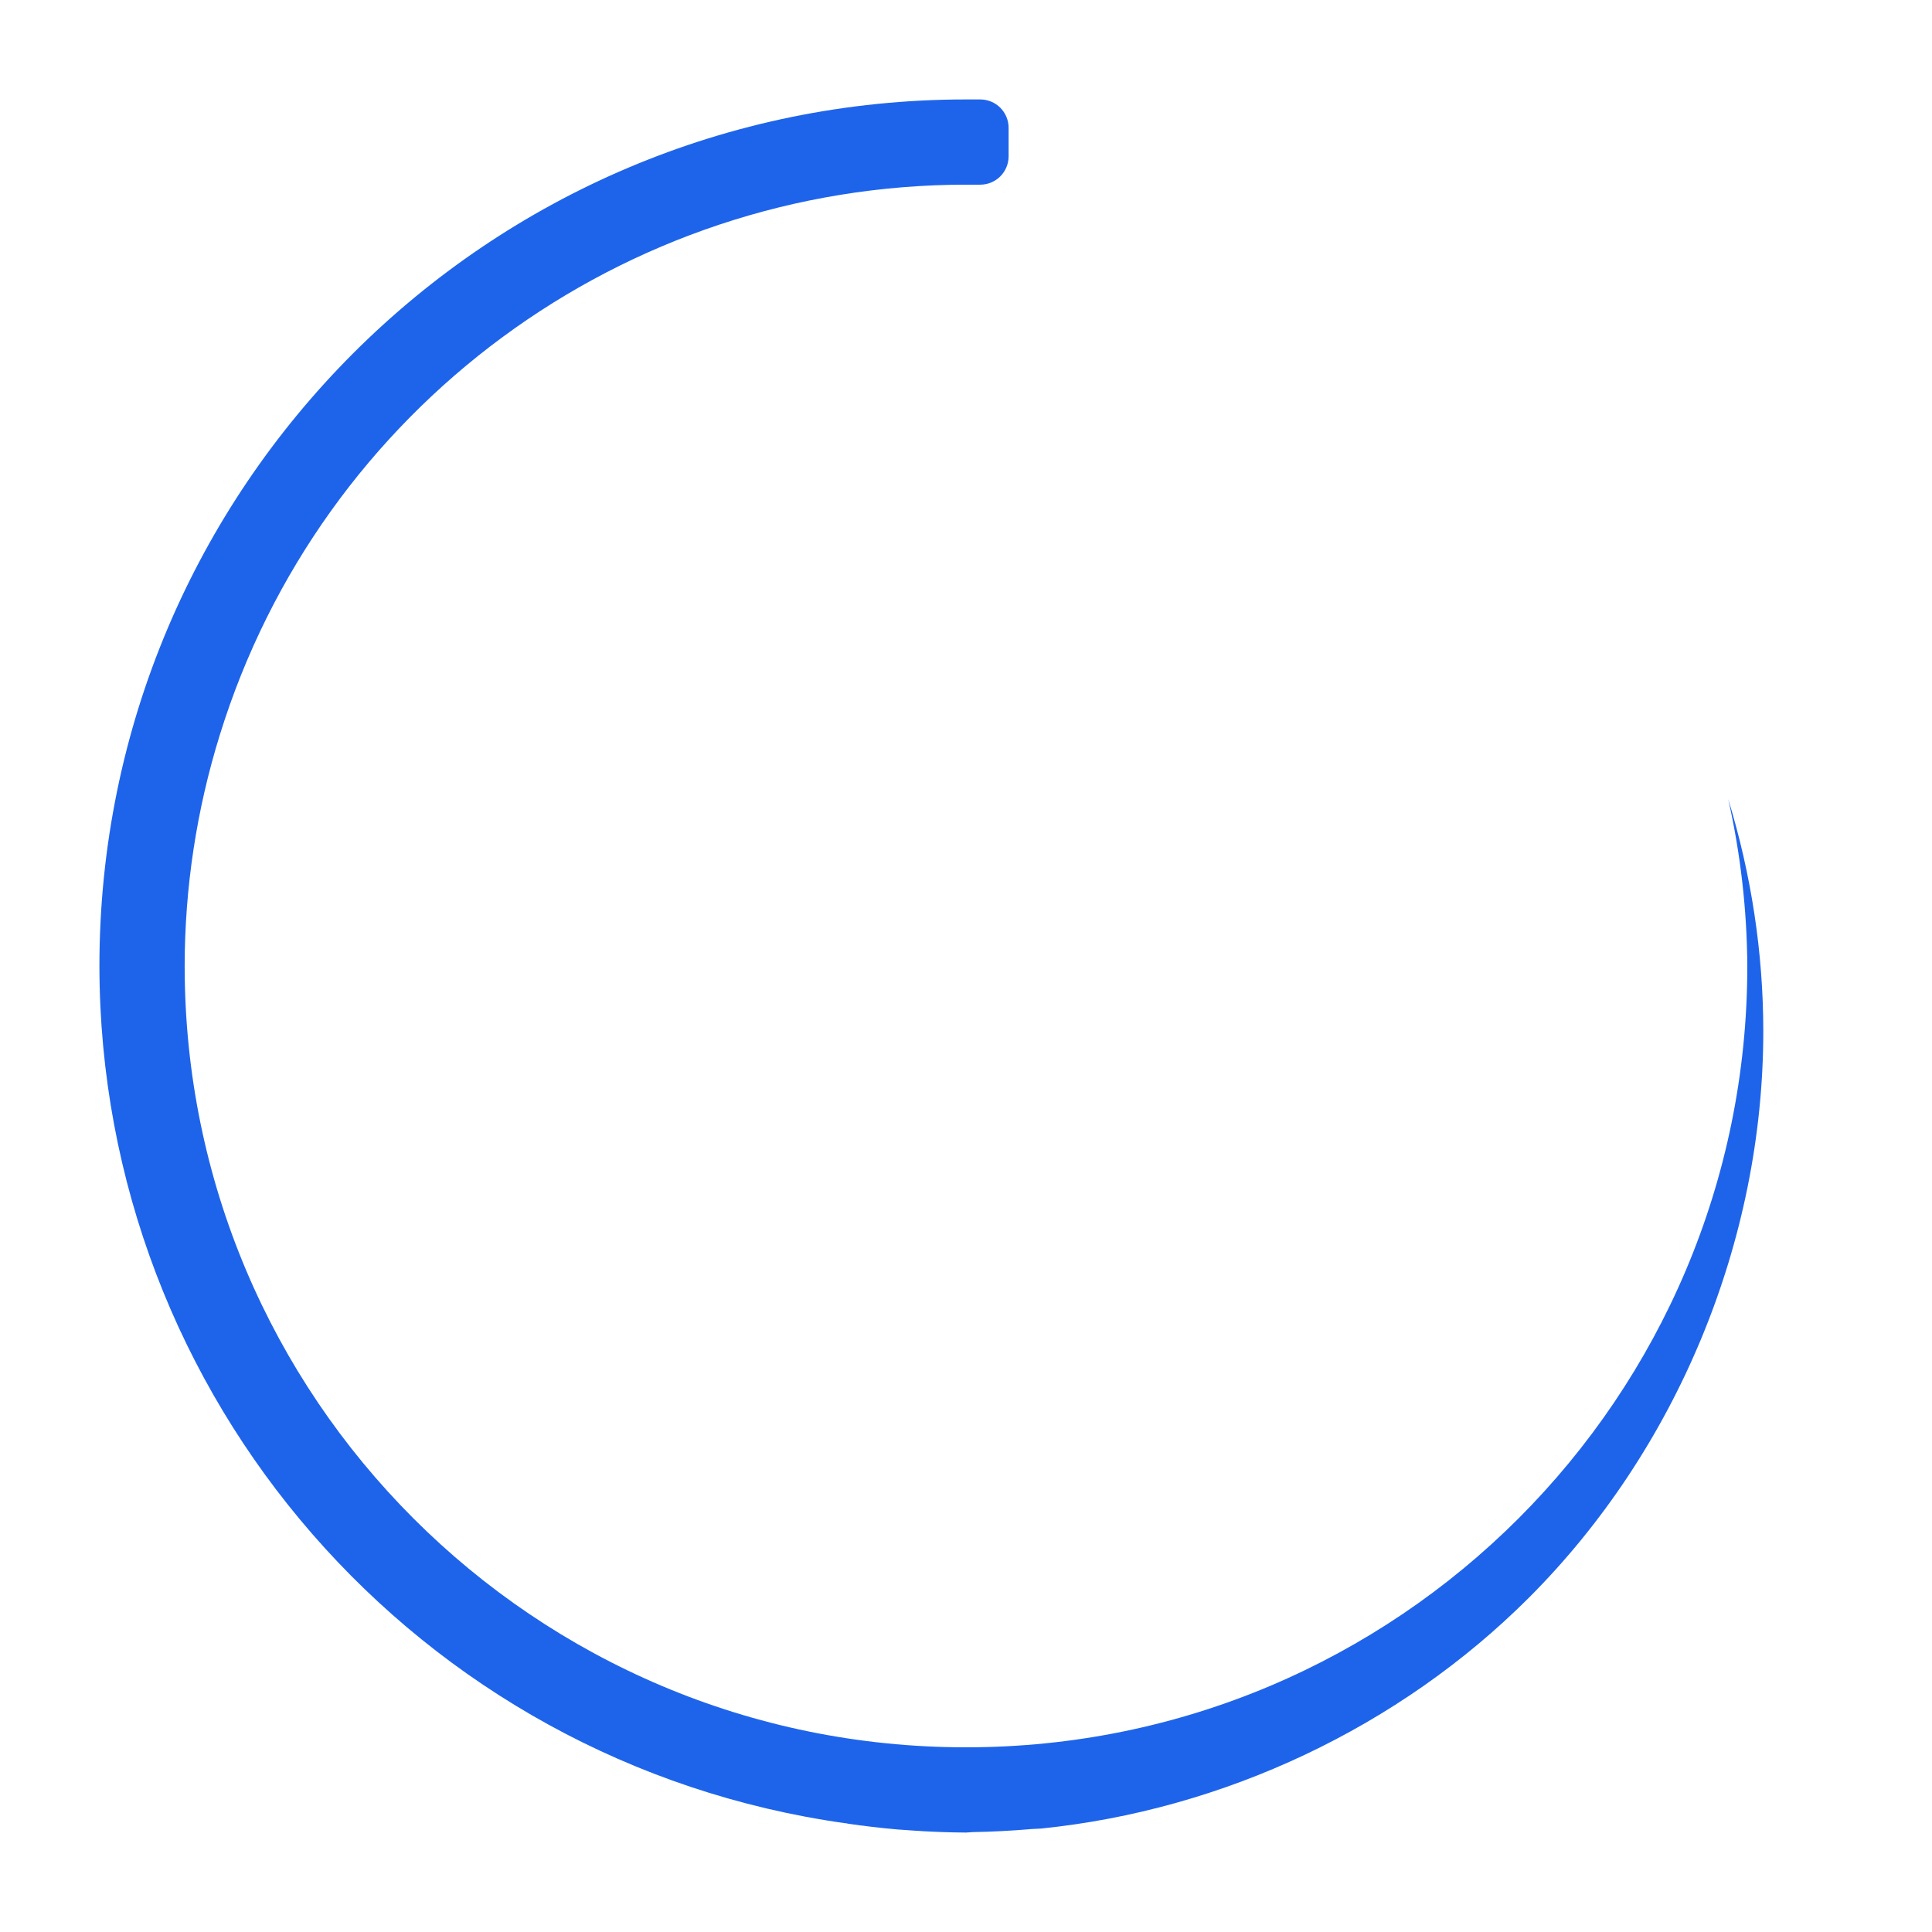
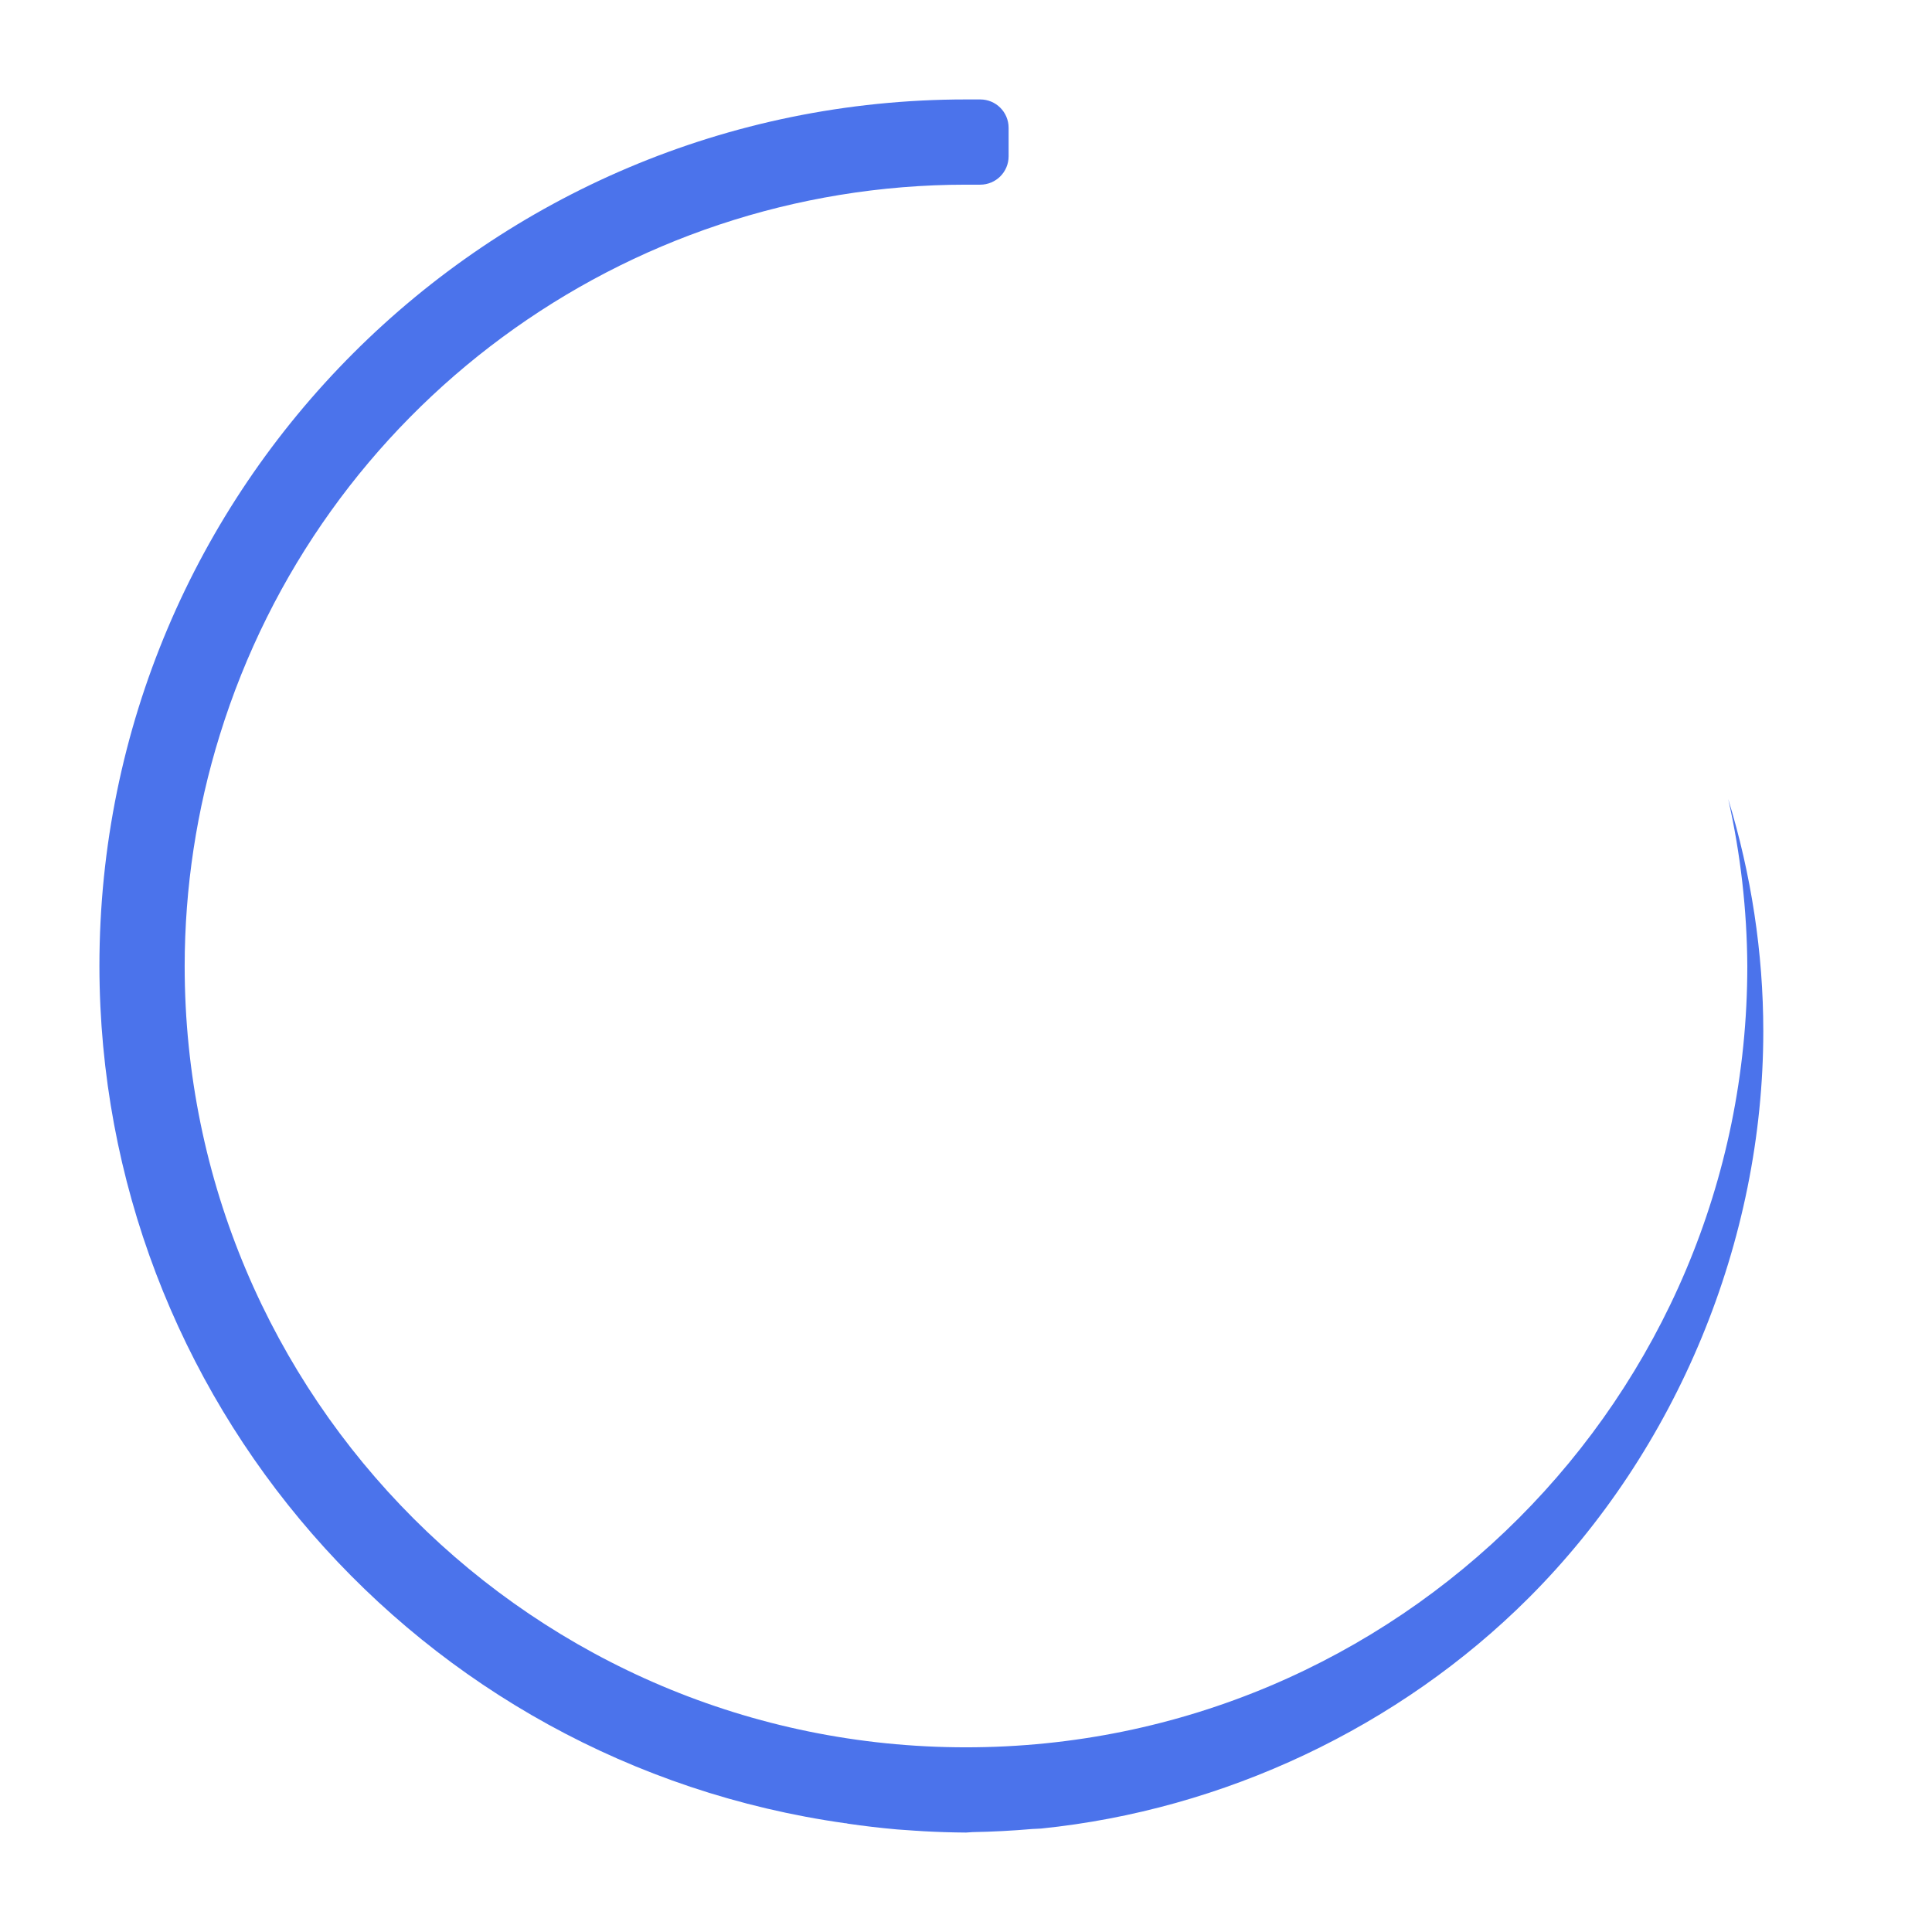
<svg xmlns="http://www.w3.org/2000/svg" width="136" height="136" version="1.1" viewBox="0 0 35.983 35.983" id="svg34">
  <defs id="defs3">
    <style id="current-color-scheme" type="text/css">.ColorScheme-Text {
        color:#31363b;
        stop-color:#31363b;
      }
      .ColorScheme-Background {
        color:#eff0f1;
        stop-color:#eff0f1;
      }
      .ColorScheme-Highlight {
        color:#3daee9;
        stop-color:#3daee9;
      }
      .ColorScheme-ViewText {
        color:#31363b;
        stop-color:#31363b;
      }
      .ColorScheme-ViewBackground {
        color:#fcfcfc;
        stop-color:#fcfcfc;
      }
      .ColorScheme-ViewHover {
        color:#93cee9;
        stop-color:#93cee9;
      }
      .ColorScheme-ViewFocus{
        color:#3daee9;
        stop-color:#3daee9;
      }
      .ColorScheme-ButtonText {
        color:#31363b;
        stop-color:#31363b;
      }
      .ColorScheme-ButtonBackground {
        color:#eff0f1;
        stop-color:#eff0f1;
      }
      .ColorScheme-ButtonHover {
        color:#93cee9;
        stop-color:#93cee9;
      }
      .ColorScheme-ButtonFocus{
        color:#3daee9;
        stop-color:#3daee9;
      }</style>
  </defs>
  <g id="stopped" transform="translate(0.52917,-249.37)">
    <rect style="fill:none" id="rect5" height="35.983" width="35.983" y="249.37" x="-42.863" />
    <g style="fill:#da4453" id="g13">
      <circle style="opacity:0.9" r="1.323" id="ellipse7" cy="38.365" cx="267.37" transform="rotate(90)" />
      <circle style="opacity:0.9" r="1.058" id="ellipse9" cy="11.377" cx="267.37" transform="rotate(90)" />
      <circle style="opacity:0.9" r="2.117" id="ellipse11" cy="24.871" cx="267.37" transform="rotate(90)" />
    </g>
  </g>
  <rect style="fill:#0000ff" height="3.704" width="3.704" y="35.99" x="2.3288727e-08" id="hint-rotation-angle" />
  <g transform="translate(-36.24783,-249.37)" id="busywidget">
    <rect style="fill:none" id="rect17" height="35.983" width="35.983" y="249.37" x="36.248" />
-     <path style="color:#3daee9;fill:#1e64eb;fill-opacity:1" id="path19" d="m 207,7 a 61,61 0 0 0 -61,61 61,61 0 0 0 52.5,60.344 61,61 0 0 0 0.062,0 61,61 0 0 0 0.125,0.031 61,61 0 0 0 3.469,0.406 61,61 0 0 0 1.344,0.094 61,61 0 0 0 0.031,0 c 0.157,0.009 0.312,0.023 0.469,0.031 a 61,61 0 0 0 3,0.094 c 0.156,-7.2e-4 0.313,-0.029 0.469,-0.031 a 61,61 0 0 0 4.188,-0.219 c 0.208,-0.019 0.417,-0.01 0.625,-0.031 12.838,-1.306 25.212,-7.118 34.344,-16.25 10.437,-10.437 16.5,-25.115 16.5,-39.875 0,-5.535 -0.85,-11.053 -2.469,-16.344 a 55,55 0 0 1 1.344,11.75 55,55 0 0 1 -55,55 55,55 0 0 1 -55,-55 55,55 0 0 1 2.469,-16.25 55,55 0 0 1 52.531,-38.75 h 1 c 1.108,0 2,-0.892 2,-2 v -2 c 0,-1.108 -0.892,-2 -2,-2 h -1 z" transform="matrix(0.26458,0,0,0.26458,-0.52917,249.37)" class="ColorScheme-Highlight" />
+     <path style="color:#3daee9;fill:#4b73eb;fill-opacity:1" id="path19" d="m 207,7 a 61,61 0 0 0 -61,61 61,61 0 0 0 52.5,60.344 61,61 0 0 0 0.062,0 61,61 0 0 0 0.125,0.031 61,61 0 0 0 3.469,0.406 61,61 0 0 0 1.344,0.094 61,61 0 0 0 0.031,0 c 0.157,0.009 0.312,0.023 0.469,0.031 a 61,61 0 0 0 3,0.094 c 0.156,-7.2e-4 0.313,-0.029 0.469,-0.031 a 61,61 0 0 0 4.188,-0.219 c 0.208,-0.019 0.417,-0.01 0.625,-0.031 12.838,-1.306 25.212,-7.118 34.344,-16.25 10.437,-10.437 16.5,-25.115 16.5,-39.875 0,-5.535 -0.85,-11.053 -2.469,-16.344 a 55,55 0 0 1 1.344,11.75 55,55 0 0 1 -55,55 55,55 0 0 1 -55,-55 55,55 0 0 1 2.469,-16.25 55,55 0 0 1 52.531,-38.75 h 1 c 1.108,0 2,-0.892 2,-2 v -2 c 0,-1.108 -0.892,-2 -2,-2 h -1 z" transform="matrix(0.26458,0,0,0.26458,-0.52917,249.37)" class="ColorScheme-Highlight" />
  </g>
  <g id="22-22-busywidget" transform="translate(0.52917,-249.37)">
    <rect style="fill:none" id="rect22" height="5.821" width="5.821" y="279.54" x="51.329" />
-     <path style="color:#3daee9;fill:#1e64eb;fill-opacity:1" id="path24" d="m 206.91,115 c -5.683,0 -9.906,4.763 -9.906,10 0,5.111 3.86,9.242 8.531,9.906 0.007,10e-4 0.025,-0.001 0.031,0 0.187,0.026 0.374,0.046 0.562,0.062 0.073,0.008 0.115,-0.004 0.188,0 h 0.031 c 0.025,0.002 0.037,0 0.062,0 0.162,0.008 0.338,0.031 0.5,0.031 0.025,-1.1e-4 0.037,0 0.062,0 0.227,-0.003 0.462,-0.012 0.688,-0.031 0.034,-0.003 0.06,0.002 0.094,0 2.083,-0.214 4.081,-1.19 5.562,-2.688 2.291,-2.856 2.424,-5.293 1.424,-9.293 1.228,5.247 -2.453,9.872 -7.862,10.01 -4.25,0 -7.875,-3.588 -7.875,-7.999 0.068,-4.851 4,-7.989 7.937,-8.007 h 0.156 c 0.168,0 0.315,-0.154 0.312,-0.324 -0.006,-0.368 -0.022,-0.98 -0.031,-1.326 -0.005,-0.181 -0.133,-0.344 -0.312,-0.344 z" transform="matrix(0.26458,0,0,0.26458,-0.52917,249.37)" class="ColorScheme-Highlight" />
+     <path style="color:#3daee9;fill:#4b73eb;fill-opacity:1" id="path24" d="m 206.91,115 c -5.683,0 -9.906,4.763 -9.906,10 0,5.111 3.86,9.242 8.531,9.906 0.007,10e-4 0.025,-0.001 0.031,0 0.187,0.026 0.374,0.046 0.562,0.062 0.073,0.008 0.115,-0.004 0.188,0 h 0.031 c 0.025,0.002 0.037,0 0.062,0 0.162,0.008 0.338,0.031 0.5,0.031 0.025,-1.1e-4 0.037,0 0.062,0 0.227,-0.003 0.462,-0.012 0.688,-0.031 0.034,-0.003 0.06,0.002 0.094,0 2.083,-0.214 4.081,-1.19 5.562,-2.688 2.291,-2.856 2.424,-5.293 1.424,-9.293 1.228,5.247 -2.453,9.872 -7.862,10.01 -4.25,0 -7.875,-3.588 -7.875,-7.999 0.068,-4.851 4,-7.989 7.937,-8.007 h 0.156 c 0.168,0 0.315,-0.154 0.312,-0.324 -0.006,-0.368 -0.022,-0.98 -0.031,-1.326 -0.005,-0.181 -0.133,-0.344 -0.312,-0.344 z" transform="matrix(0.26458,0,0,0.26458,-0.52917,249.37)" class="ColorScheme-Highlight" />
  </g>
  <g id="16-16-busywidget" transform="translate(0.52917,-249.37)">
    <rect style="fill:none" id="rect27" height="4.233" width="4.233" y="281.12" x="58.473" />
-     <path style="color:#3daee9;fill:#1e64eb;fill-opacity:1" id="path29" d="m 60.576,281.38 c -1.055,0 -1.839,0.884 -1.839,1.856 0,0.949 0.717,1.716 1.584,1.839 0.001,1.8e-4 0.004,-1.8e-4 0.006,0 0.035,0.005 0.069,0.008 0.104,0.011 0.013,9.5e-4 0.021,-7.1e-4 0.035,0 h 0.006 c 0.005,3.7e-4 0.007,0 0.012,0 0.03,9.5e-4 0.063,0.006 0.093,0.006 0.005,-10e-6 0.007,0 0.012,0 0.042,-5.5e-4 0.086,-0.002 0.128,-0.006 0.006,-5.5e-4 0.011,3.7e-4 0.017,0 0.387,-0.04 0.758,-0.221 1.033,-0.499 0.425,-0.53 0.45,-0.982 0.264,-1.725 0.228,0.974 -0.455,1.833 -1.459,1.858 -0.789,0 -1.462,-0.666 -1.462,-1.485 0.013,-0.901 0.742,-1.483 1.473,-1.486 h 0.029 c 0.031,0 0.059,-0.029 0.058,-0.06 -0.001,-0.068 -0.004,-0.182 -0.006,-0.246 -9.11e-4,-0.034 -0.025,-0.064 -0.058,-0.064 z" class="ColorScheme-Highlight" />
+     <path style="color:#3daee9;fill:#4b73eb;fill-opacity:1" id="path29" d="m 60.576,281.38 c -1.055,0 -1.839,0.884 -1.839,1.856 0,0.949 0.717,1.716 1.584,1.839 0.001,1.8e-4 0.004,-1.8e-4 0.006,0 0.035,0.005 0.069,0.008 0.104,0.011 0.013,9.5e-4 0.021,-7.1e-4 0.035,0 h 0.006 c 0.005,3.7e-4 0.007,0 0.012,0 0.03,9.5e-4 0.063,0.006 0.093,0.006 0.005,-10e-6 0.007,0 0.012,0 0.042,-5.5e-4 0.086,-0.002 0.128,-0.006 0.006,-5.5e-4 0.011,3.7e-4 0.017,0 0.387,-0.04 0.758,-0.221 1.033,-0.499 0.425,-0.53 0.45,-0.982 0.264,-1.725 0.228,0.974 -0.455,1.833 -1.459,1.858 -0.789,0 -1.462,-0.666 -1.462,-1.485 0.013,-0.901 0.742,-1.483 1.473,-1.486 h 0.029 c 0.031,0 0.059,-0.029 0.058,-0.06 -0.001,-0.068 -0.004,-0.182 -0.006,-0.246 -9.11e-4,-0.034 -0.025,-0.064 -0.058,-0.064 z" class="ColorScheme-Highlight" />
  </g>
</svg>
